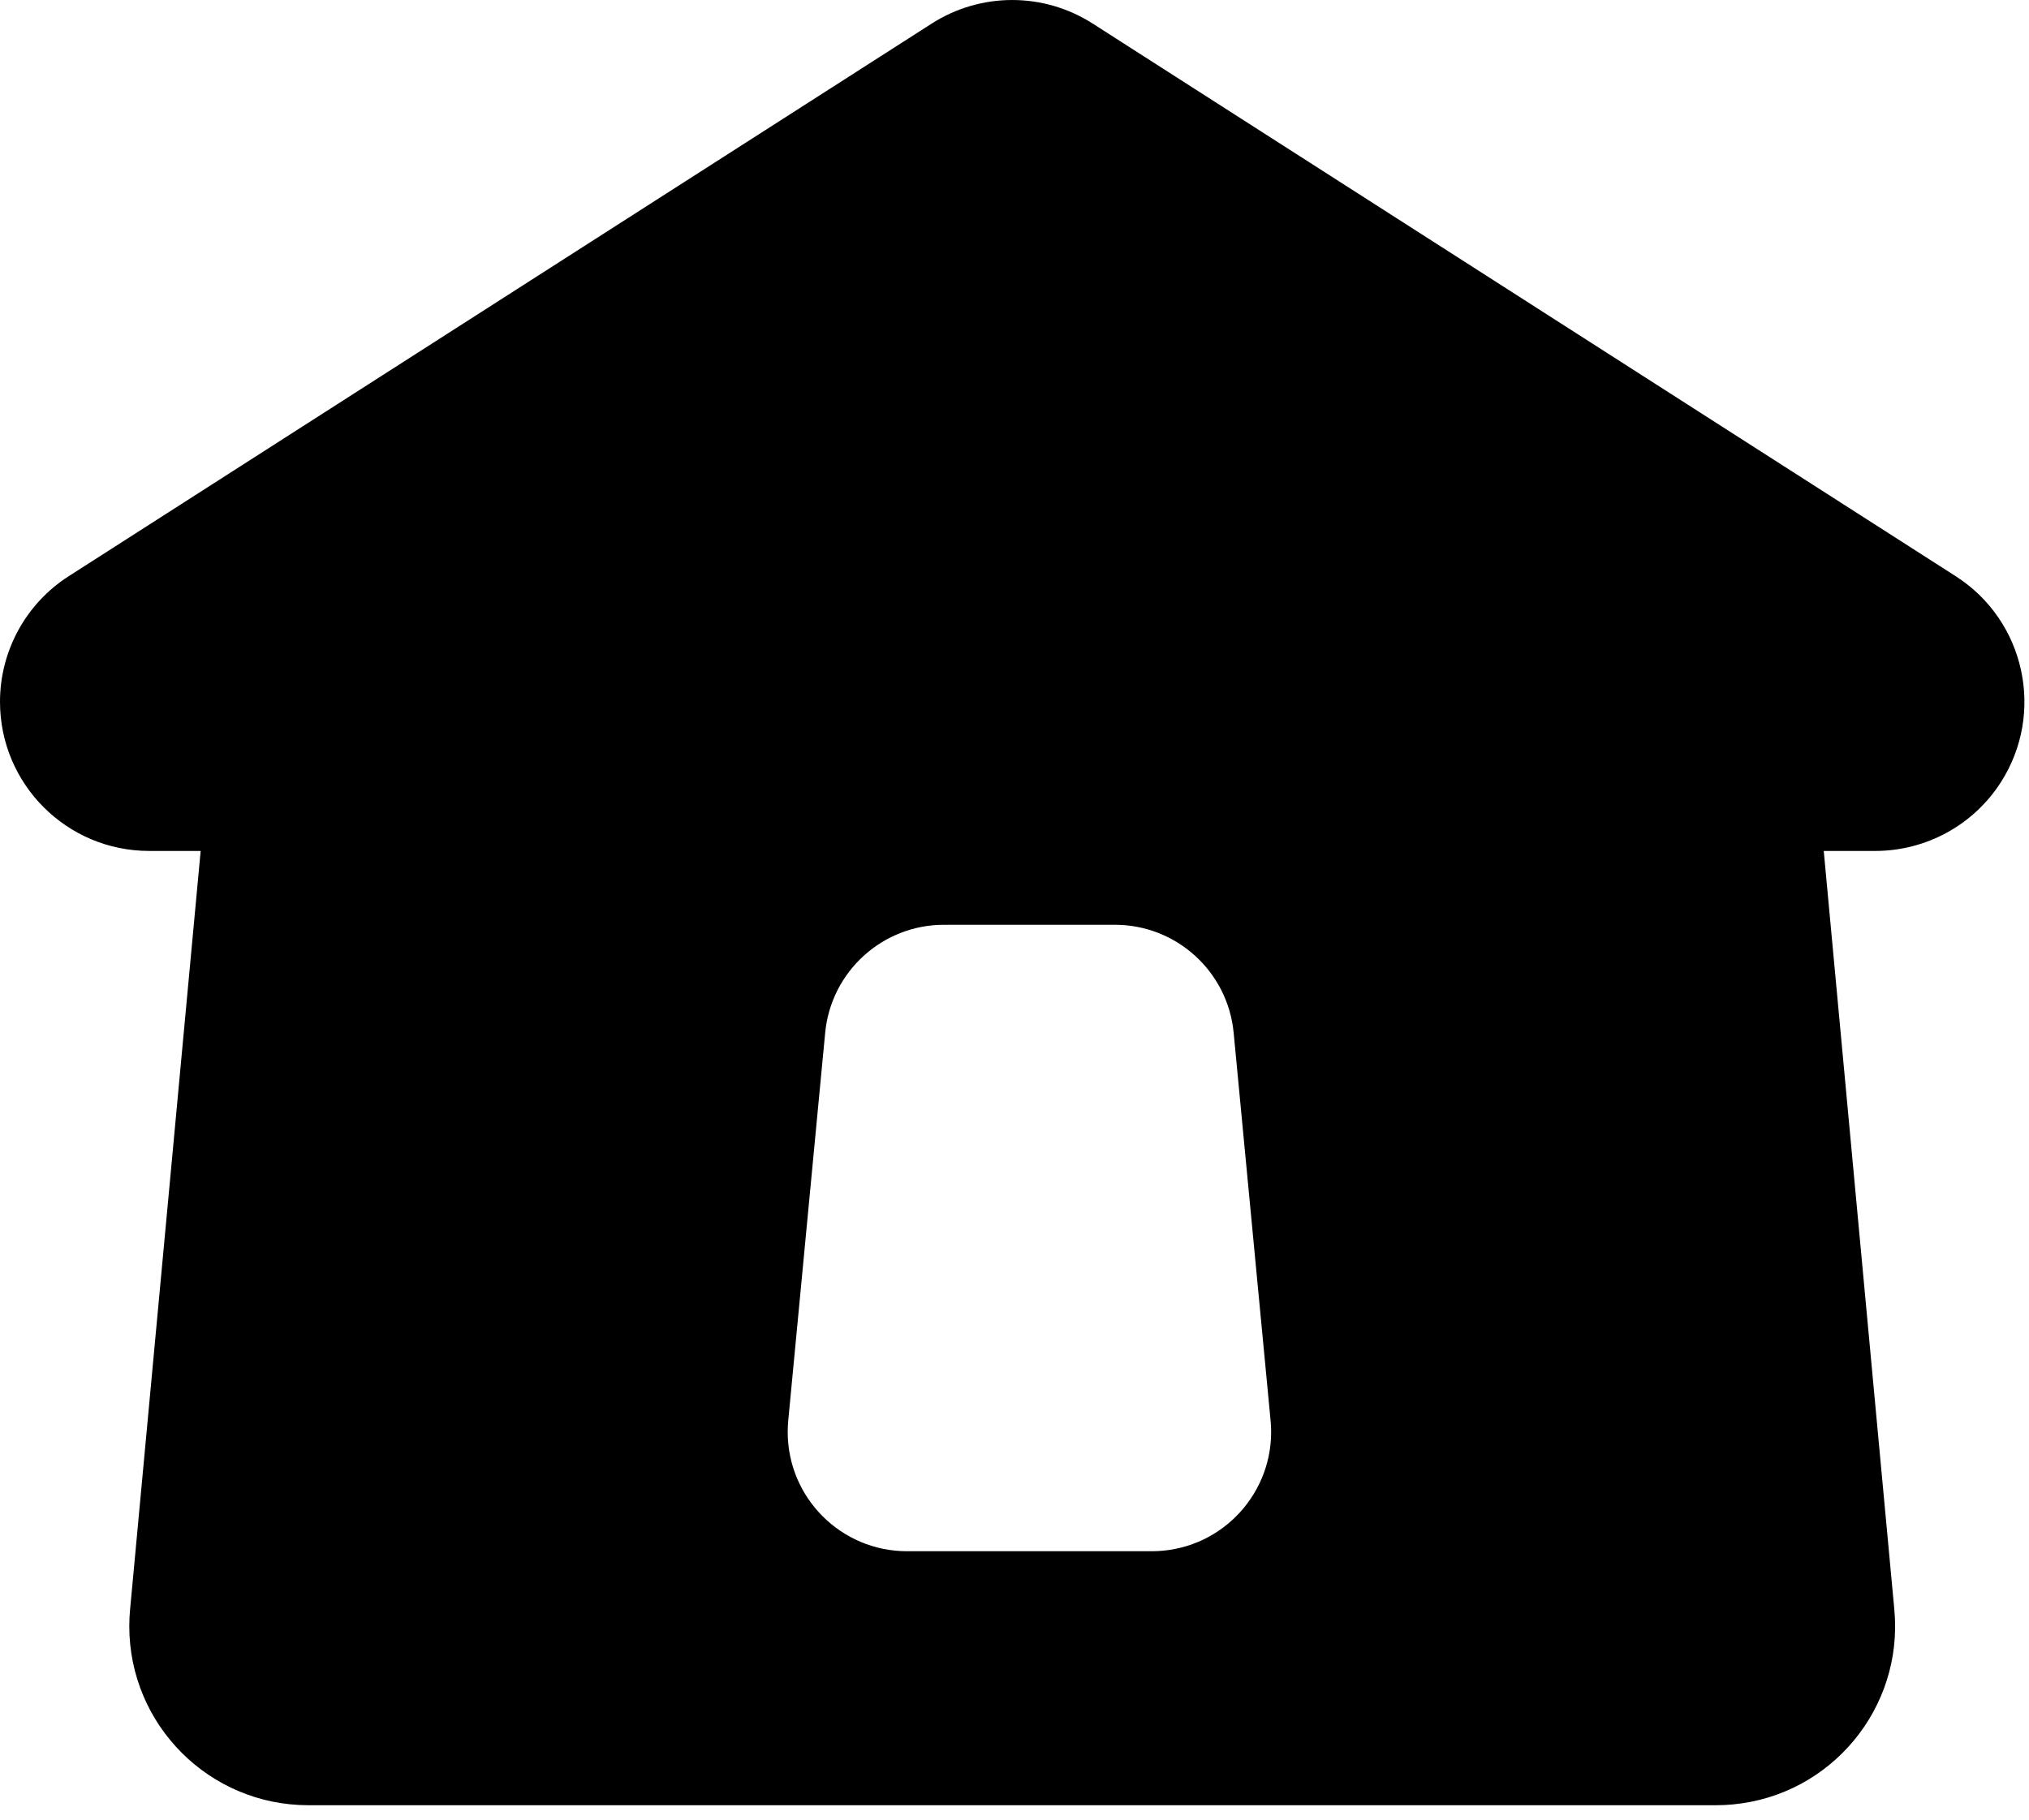
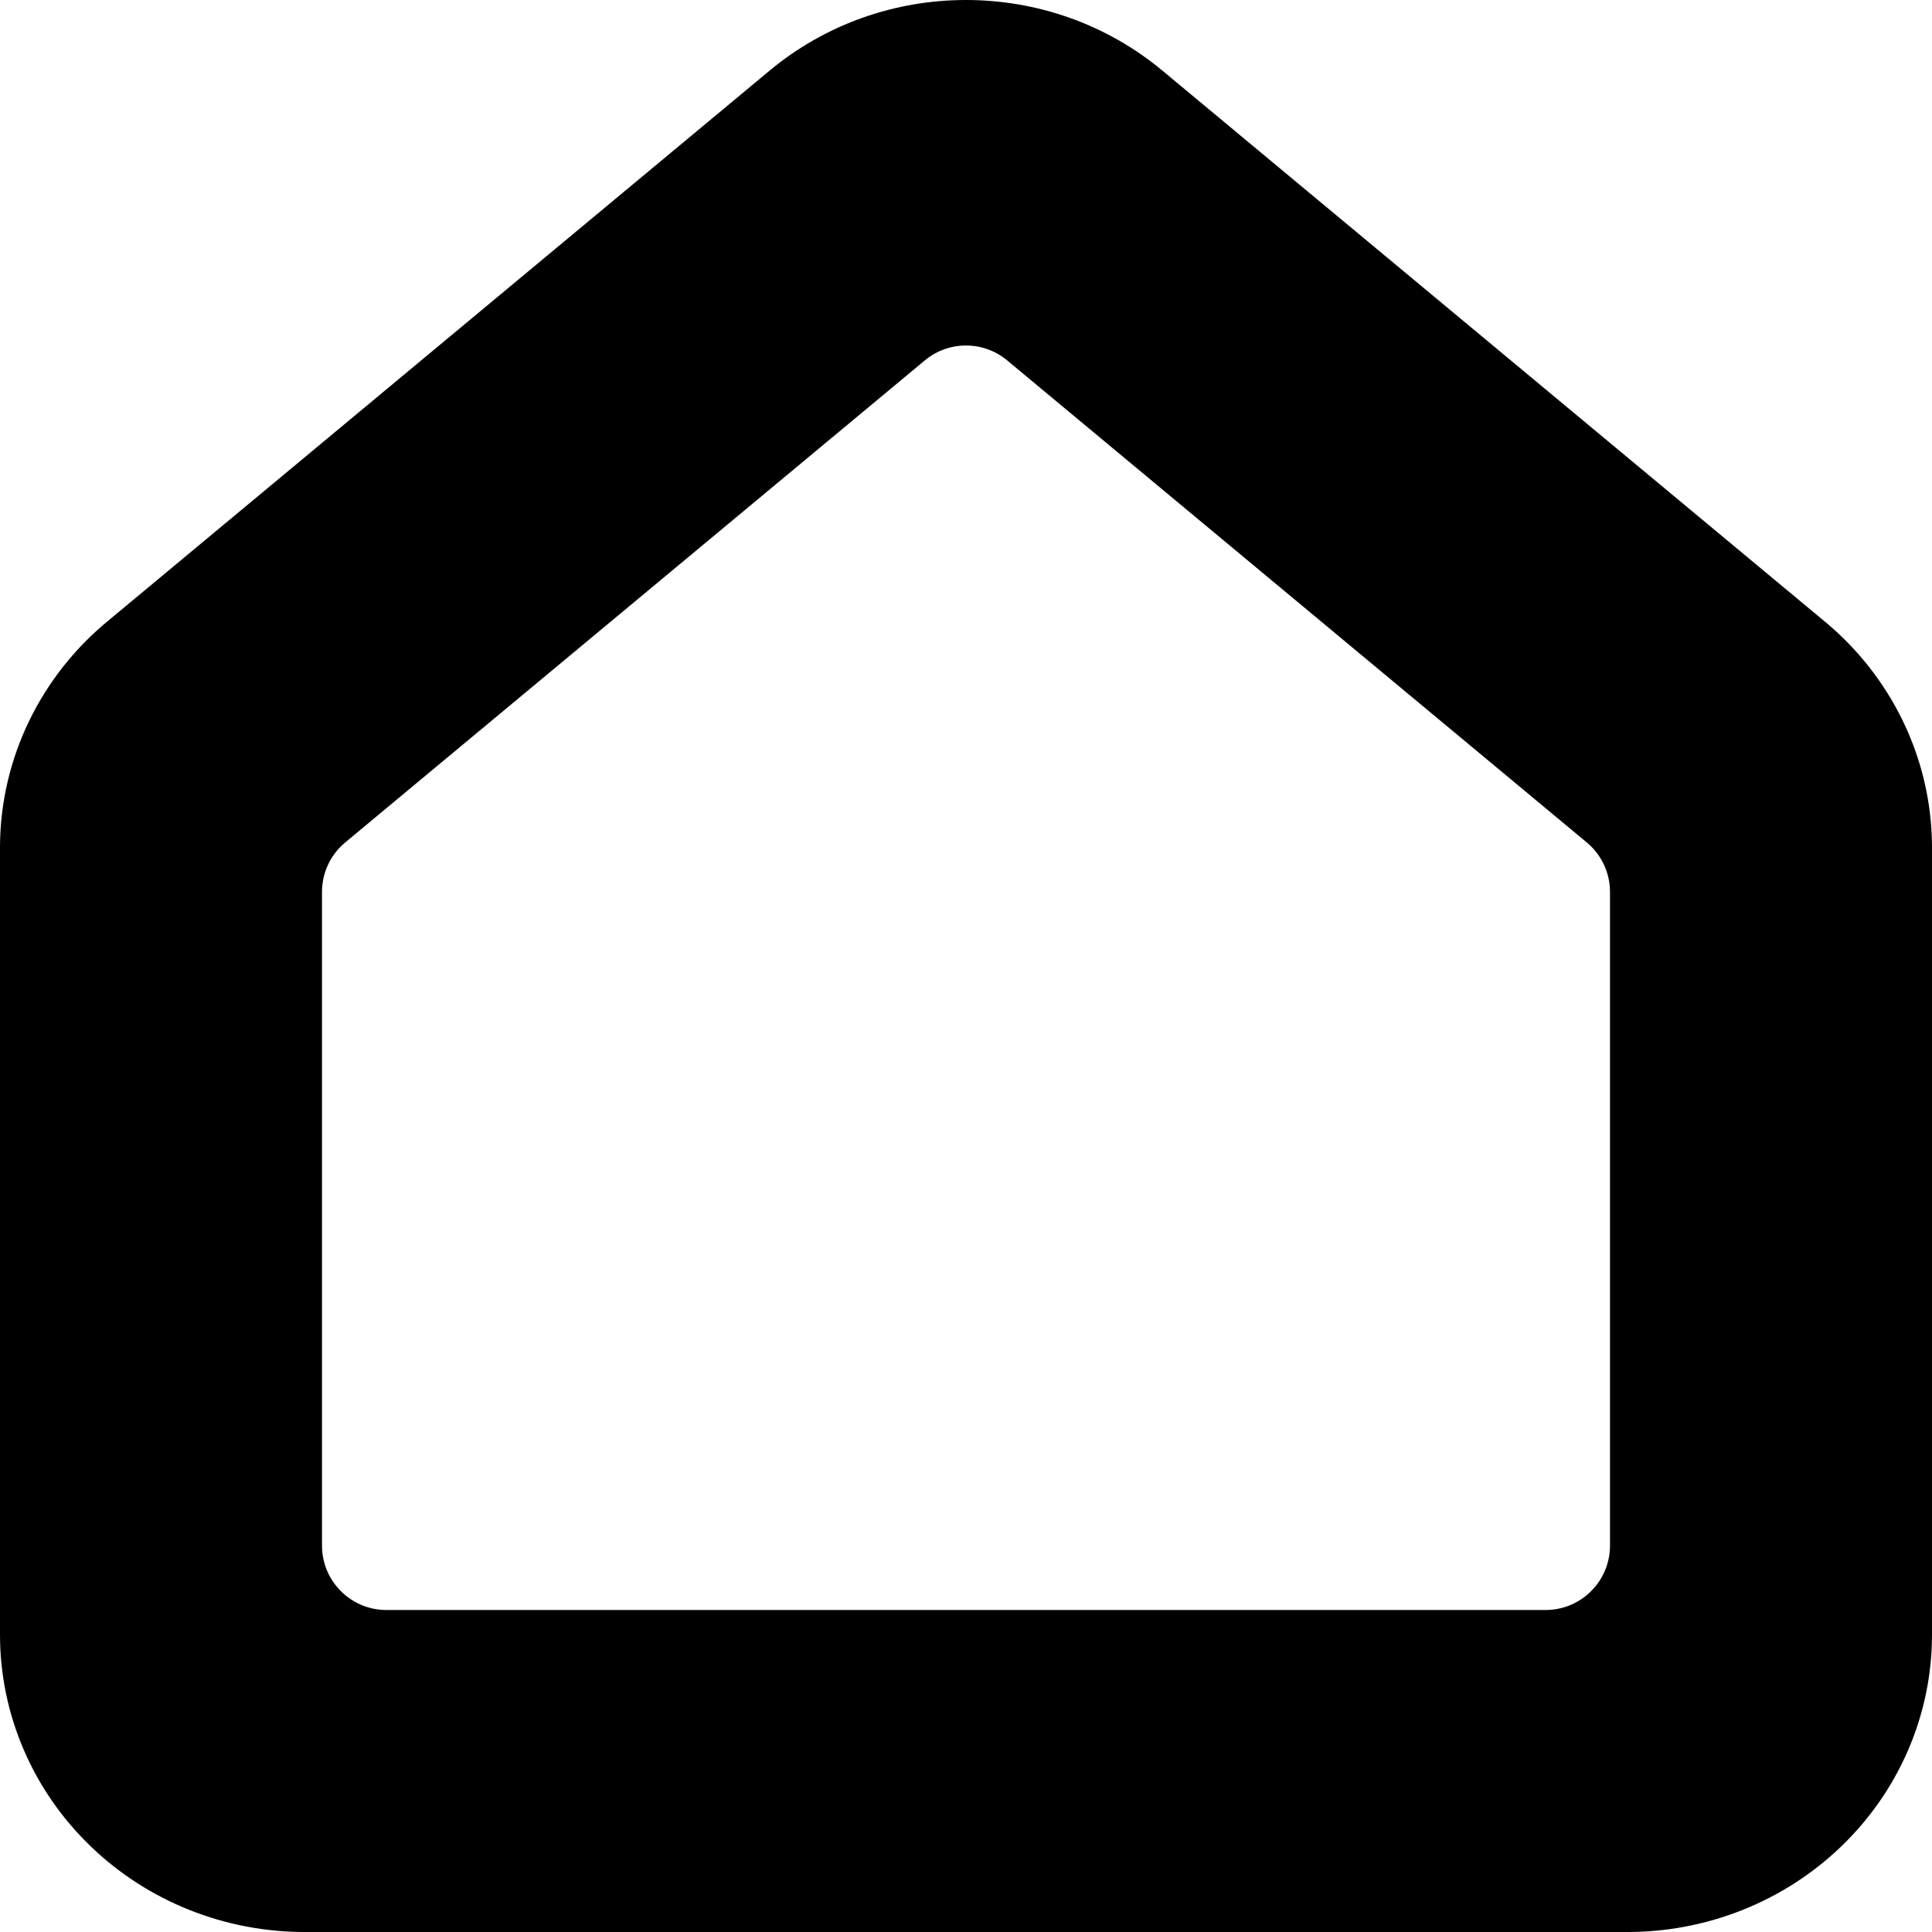
- <svg xmlns="http://www.w3.org/2000/svg" width="68px" height="61px" viewBox="0 0 68 61" version="1.1">
-   <g id="Projects" stroke="none" stroke-width="1" fill="none" fill-rule="evenodd">
-     <g id="how-to-bkg" transform="translate(-875, -921)" fill="#000000">
-       <path d="M936.121,949.525 L938.487,974.958 C938.794,978.257 936.368,981.181 933.069,981.488 C932.884,981.505 932.699,981.514 932.513,981.514 L885.333,981.514 C882.02,981.514 879.333,978.827 879.333,975.514 C879.333,975.328 879.342,975.143 879.359,974.958 L881.725,949.525 L880,949.525 C877.239,949.525 875,947.287 875,944.525 C875,942.821 875.868,941.234 877.303,940.315 L906.226,921.79 C907.87,920.737 909.976,920.737 911.62,921.79 L940.543,940.315 C942.868,941.804 943.546,944.897 942.057,947.222 C941.138,948.657 939.551,949.525 937.846,949.525 L936.121,949.525 Z M906.637,952 C904.575,952 902.851,953.568 902.655,955.621 L901.417,968.621 C901.405,968.747 901.399,968.873 901.399,969 C901.399,971.209 903.19,973 905.399,973 L913.601,973 C913.728,973 913.854,972.994 913.98,972.982 C916.179,972.773 917.792,970.82 917.583,968.621 L916.345,955.621 C916.149,953.568 914.425,952 912.363,952 L906.637,952 Z" id="Combined-Shape" />
+ <svg xmlns="http://www.w3.org/2000/svg" width="30px" height="30px" viewBox="0 0 30 30" version="1.1">
+   <g id="Page-1" stroke="none" stroke-width="1" fill="none" fill-rule="evenodd">
+     <g id="Artboard" fill="#000000" fill-rule="nonzero">
+       <path d="M25.23,30 L4.753,30 C3.496,30.006 2.288,29.524 1.397,28.659 C0.505,27.795 0.002,26.619 0,25.392 L0,13.134 C0.009,11.773 0.634,10.486 1.706,9.617 L11.945,1.101 C13.704,-0.367 16.296,-0.367 18.055,1.101 L28.294,9.617 C29.366,10.486 29.991,11.773 30,13.134 L30,25.392 C29.998,26.622 29.493,27.8 28.597,28.665 C27.702,29.53 26.49,30.011 25.23,30 Z M24.64,13.082 L15.639,5.596 C15.269,5.288 14.731,5.288 14.361,5.596 L5.361,13.081 C5.132,13.271 5,13.553 5,13.85 L5,24 C5,24.552 5.448,25 6,25 L24,25 C24.552,25 25,24.552 25,24 L25,13.851 C25,13.553 24.868,13.272 24.64,13.082 Z" id="Path" />
    </g>
  </g>
</svg>
